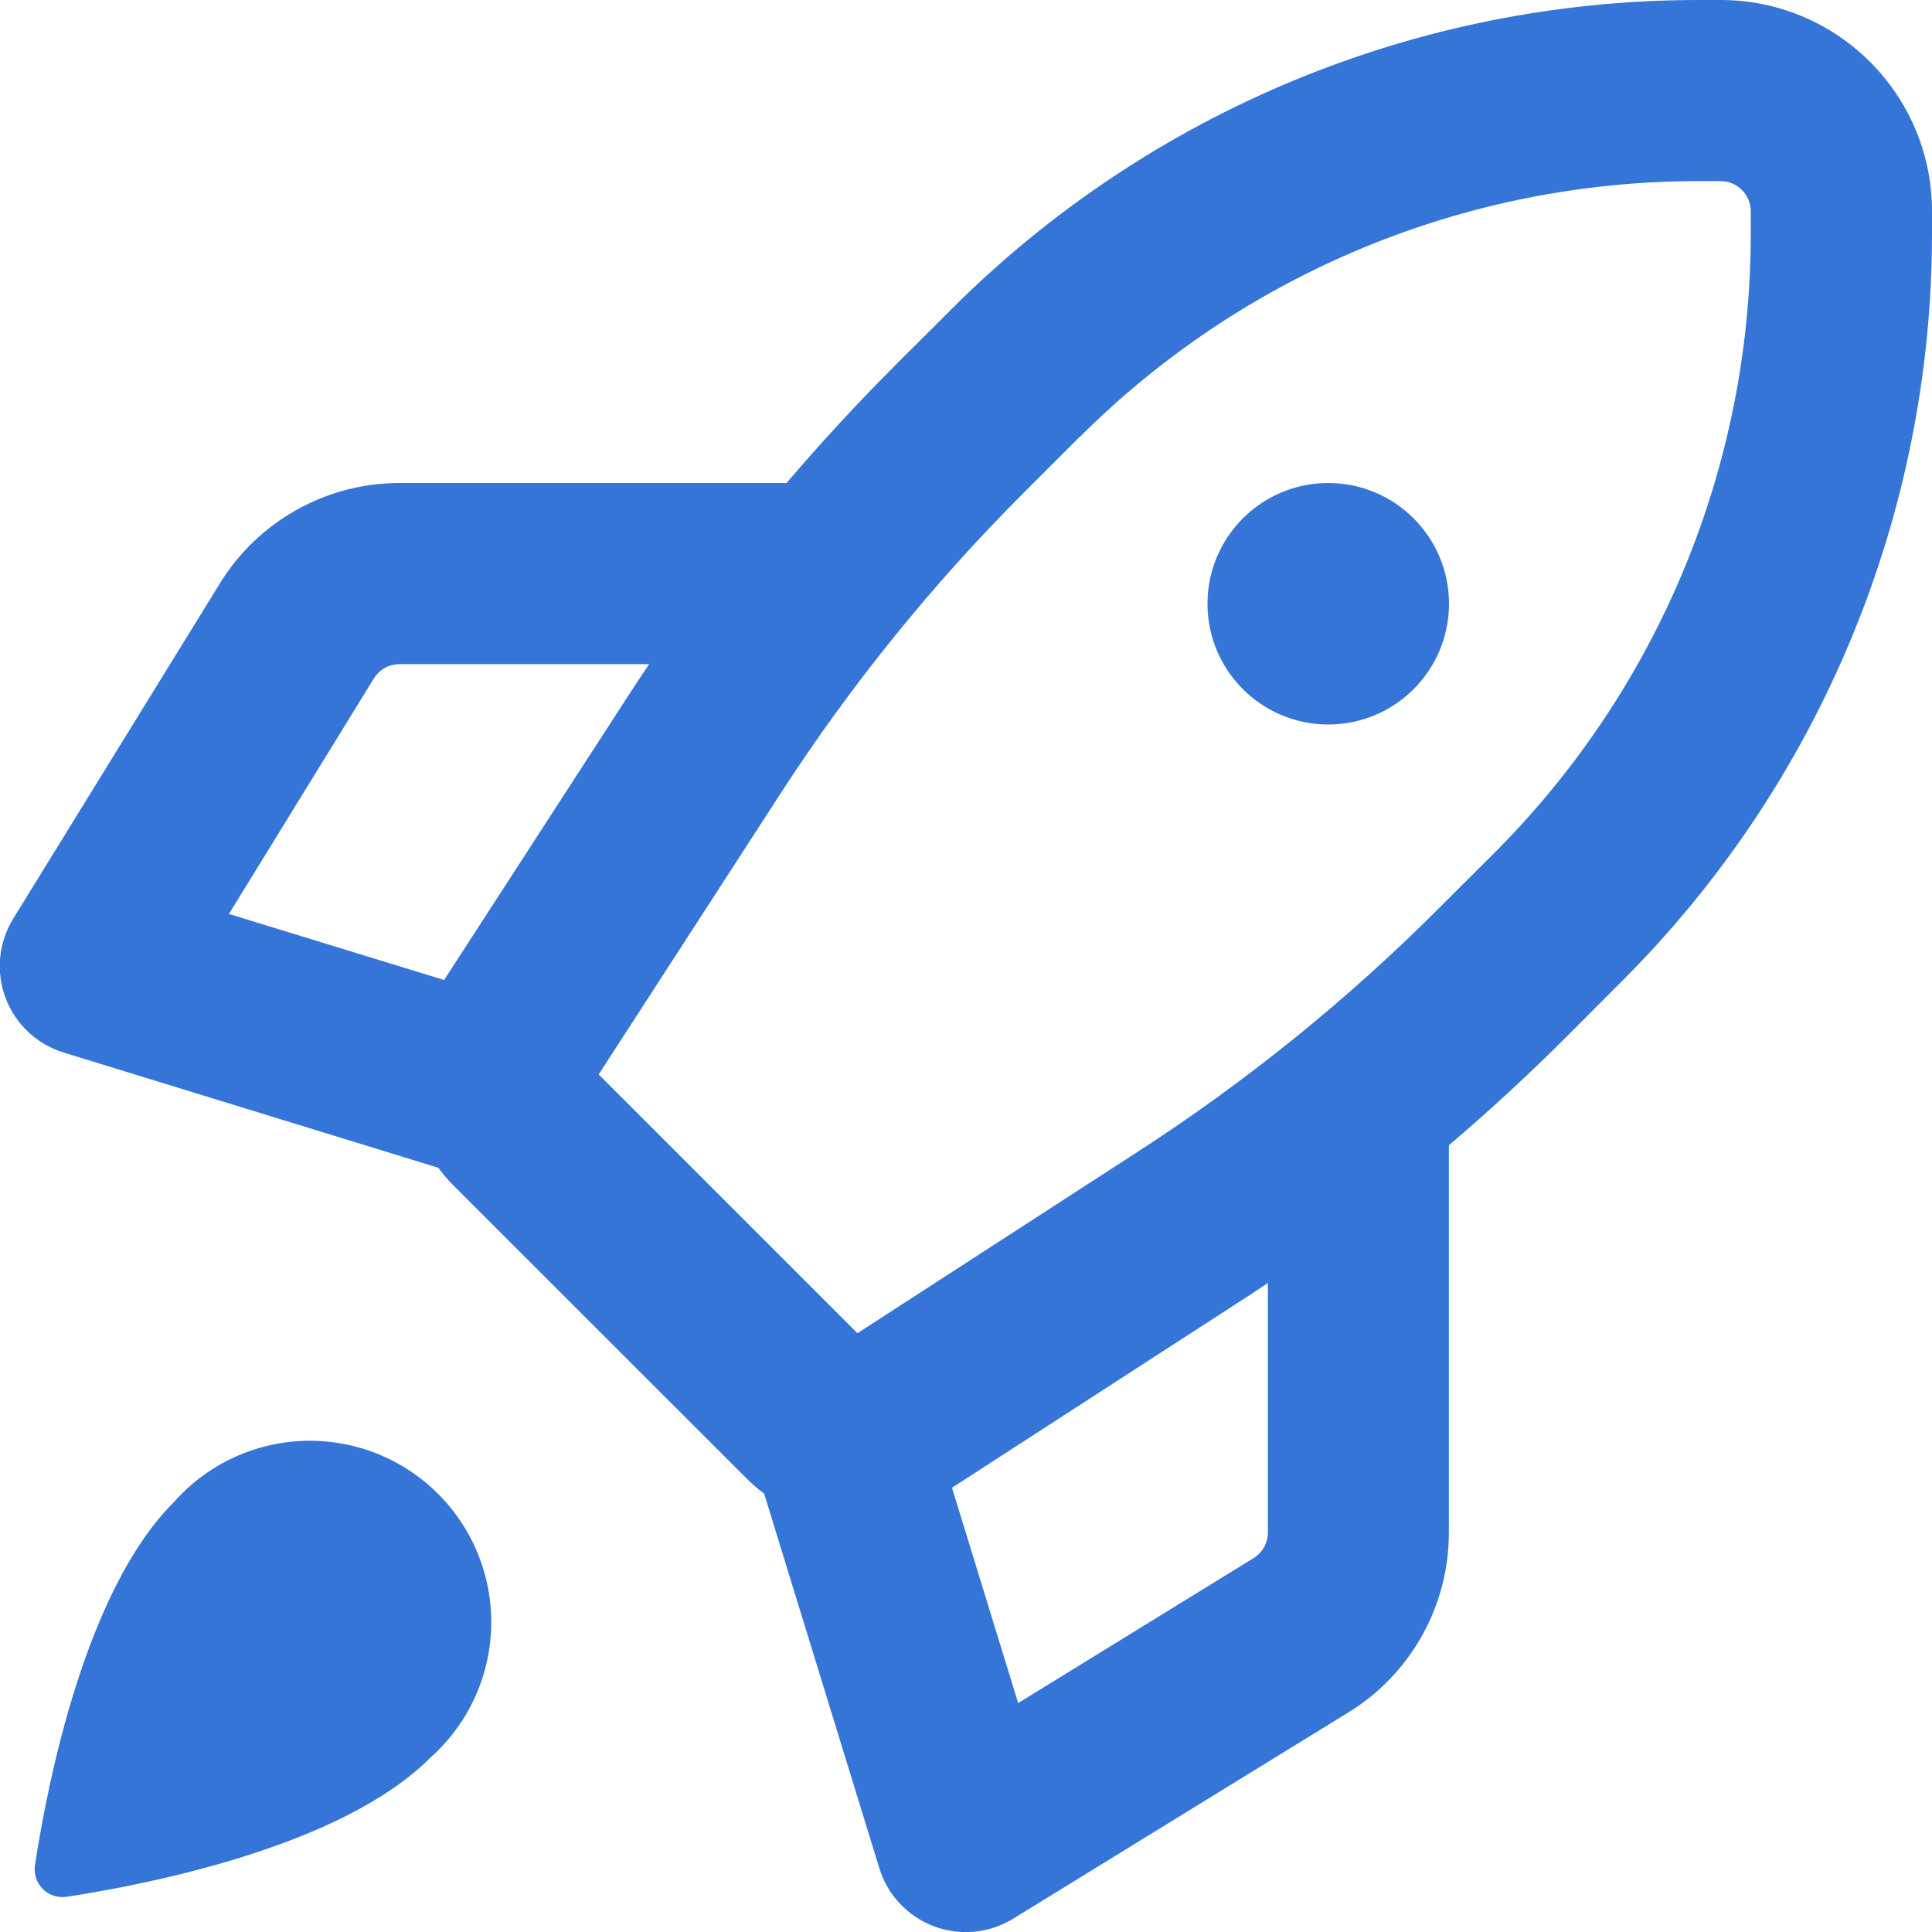
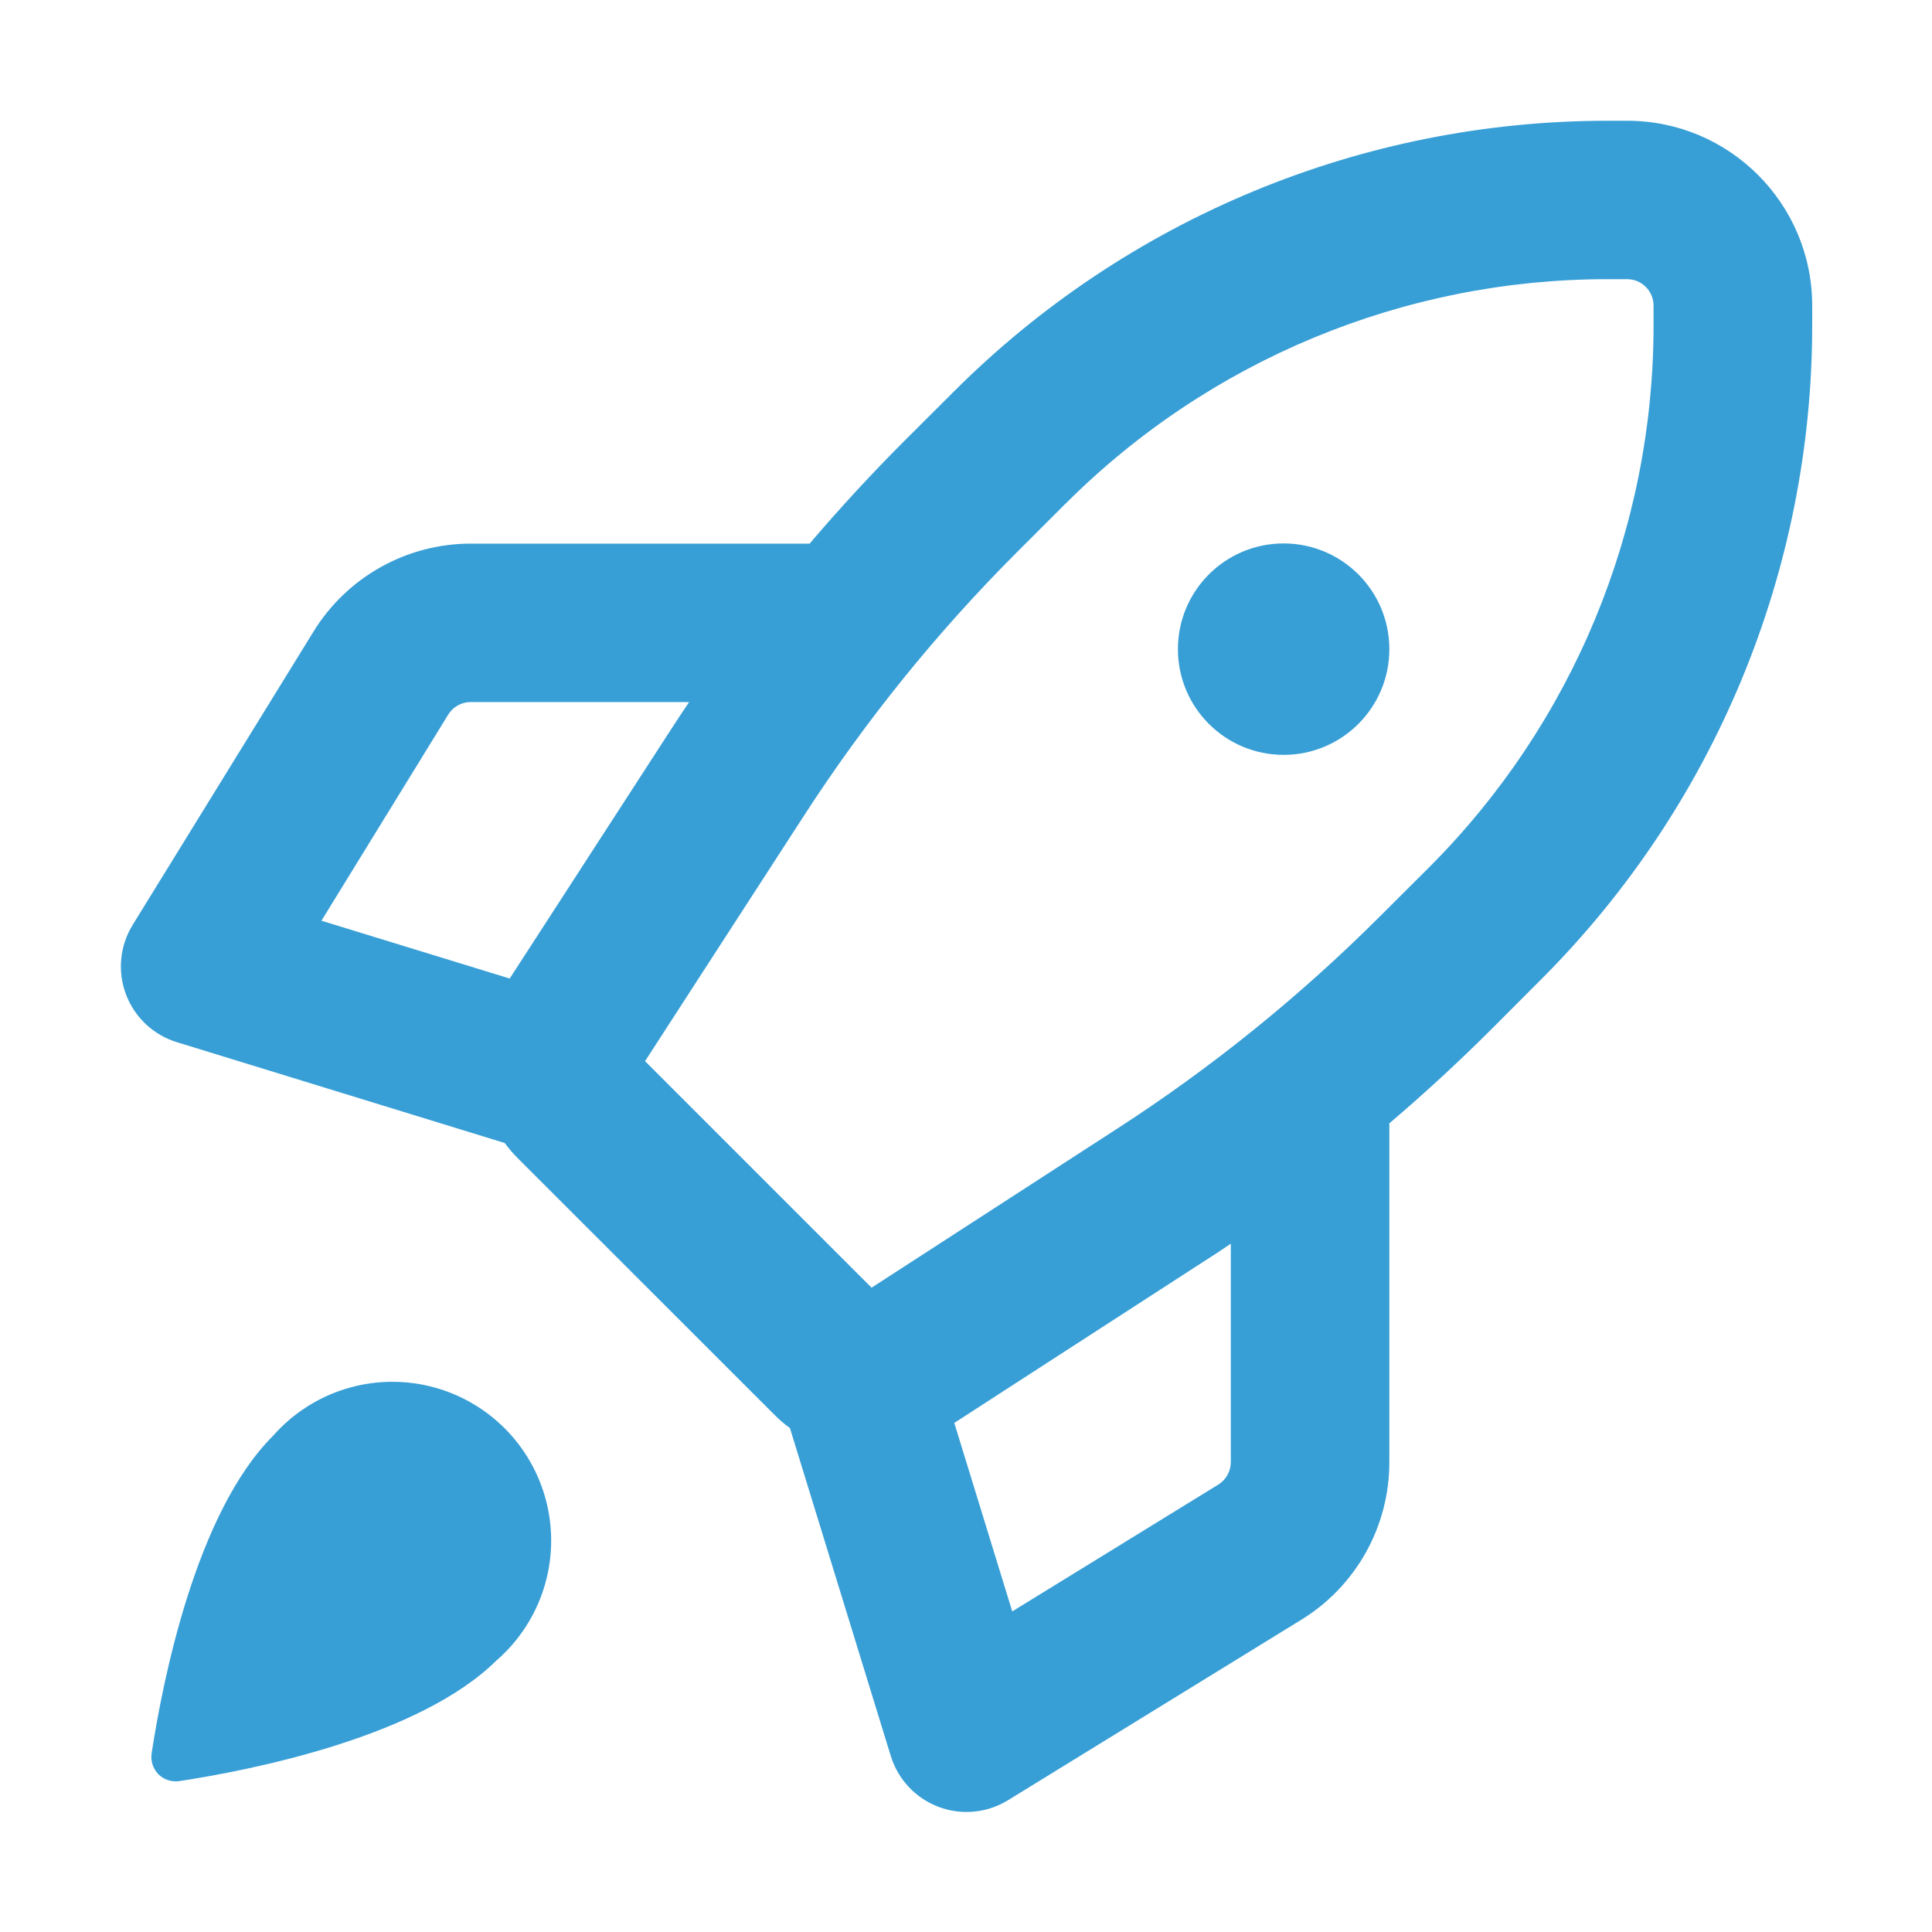
- <svg xmlns="http://www.w3.org/2000/svg" viewbox="0 0 16 16" version="1.1" width="16" height="16">
-   <path d="M14.064 0h.186C15.216 0 16 .784 16 1.75v.186a8.752 8.752 0 0 1-2.564 6.186l-.458.459c-.314.314-.641.616-.979.904v3.207c0 .608-.315 1.172-.833 1.49l-2.774 1.707a.749.749 0 0 1-1.11-.418l-.954-3.102a1.214 1.214 0 0 1-.145-.125L3.754 9.816a1.218 1.218 0 0 1-.124-.145L.528 8.717a.749.749 0 0 1-.418-1.11l1.71-2.774A1.748 1.748 0 0 1 3.31 4h3.204c.288-.338.59-.665.904-.979l.459-.458A8.749 8.749 0 0 1 14.064 0ZM8.938 3.623h-.002l-.458.458c-.76.76-1.437 1.598-2.02 2.5l-1.5 2.317 2.143 2.143 2.317-1.5c.902-.583 1.74-1.26 2.499-2.02l.459-.458a7.25 7.25 0 0 0 2.123-5.127V1.75a.25.25 0 0 0-.25-.25h-.186a7.249 7.249 0 0 0-5.125 2.123ZM3.56 14.56c-.732.732-2.334 1.045-3.005 1.148a.234.234 0 0 1-.201-.064.234.234 0 0 1-.064-.201c.103-.671.416-2.273 1.15-3.003a1.502 1.502 0 1 1 2.12 2.12Zm6.94-3.935c-.088.06-.177.118-.266.175l-2.35 1.521.548 1.783 1.949-1.2a.25.25 0 0 0 .119-.213ZM3.678 8.116 5.2 5.766c.058-.09.117-.178.176-.266H3.309a.25.25 0 0 0-.213.119l-1.2 1.95ZM12 5a1 1 0 1 1-2 0 1 1 0 0 1 2 0Z" fill="#3575d7" />
+ <svg xmlns="http://www.w3.org/2000/svg" width="16" height="16" version="1.1" viewbox="0 0 16 16">
+   <g>
+     <path id="svg_1" fill="#389fd6" d="m13.313,1l0.163,0c0.846,0 1.532,0.686 1.532,1.532l0,0.163a7.661,7.661 0 0 1 -2.244,5.415l-0.401,0.402c-0.275,0.275 -0.561,0.539 -0.857,0.791l0,2.807c0,0.532 -0.276,1.026 -0.729,1.304l-2.428,1.494a0.656,0.656 0 0 1 -0.972,-0.366l-0.835,-2.715a1.063,1.063 0 0 1 -0.127,-0.109l-2.126,-2.125a1.066,1.066 0 0 1 -0.109,-0.127l-2.715,-0.835a0.656,0.656 0 0 1 -0.366,-0.972l1.497,-2.428a1.53,1.53 0 0 1 1.304,-0.729l2.805,0c0.252,-0.296 0.516,-0.582 0.791,-0.857l0.402,-0.401a7.658,7.658 0 0 1 5.416,-2.244zm-4.487,3.171l-0.002,0l-0.401,0.401c-0.665,0.665 -1.258,1.399 -1.768,2.188l-1.313,2.028l1.876,1.876l2.028,-1.313c0.79,-0.51 1.523,-1.103 2.188,-1.768l0.402,-0.401a6.346,6.346 0 0 0 1.858,-4.488l0,-0.163a0.219,0.219 0 0 0 -0.219,-0.219l-0.163,0a6.345,6.345 0 0 0 -4.486,1.858zm-4.708,9.574c-0.641,0.641 -2.043,0.915 -2.63,1.005a0.205,0.205 0 0 1 -0.176,-0.056a0.205,0.205 0 0 1 -0.056,-0.176c0.09,-0.587 0.364,-1.99 1.007,-2.629a1.315,1.315 0 1 1 1.856,1.856zm6.075,-3.445c-0.077,0.053 -0.155,0.103 -0.233,0.153l-2.057,1.331l0.48,1.561l1.706,-1.05a0.219,0.219 0 0 0 0.104,-0.186l0,-1.808zm-5.972,-2.196l1.332,-2.057c0.051,-0.079 0.102,-0.156 0.154,-0.233l-1.809,0a0.219,0.219 0 0 0 -0.186,0.104l-1.05,1.707l1.56,0.479zm7.285,-2.728a0.875,0.875 0 1 1 -1.751,0a0.875,0.875 0 0 1 1.751,0z" />
+   </g>
</svg>
